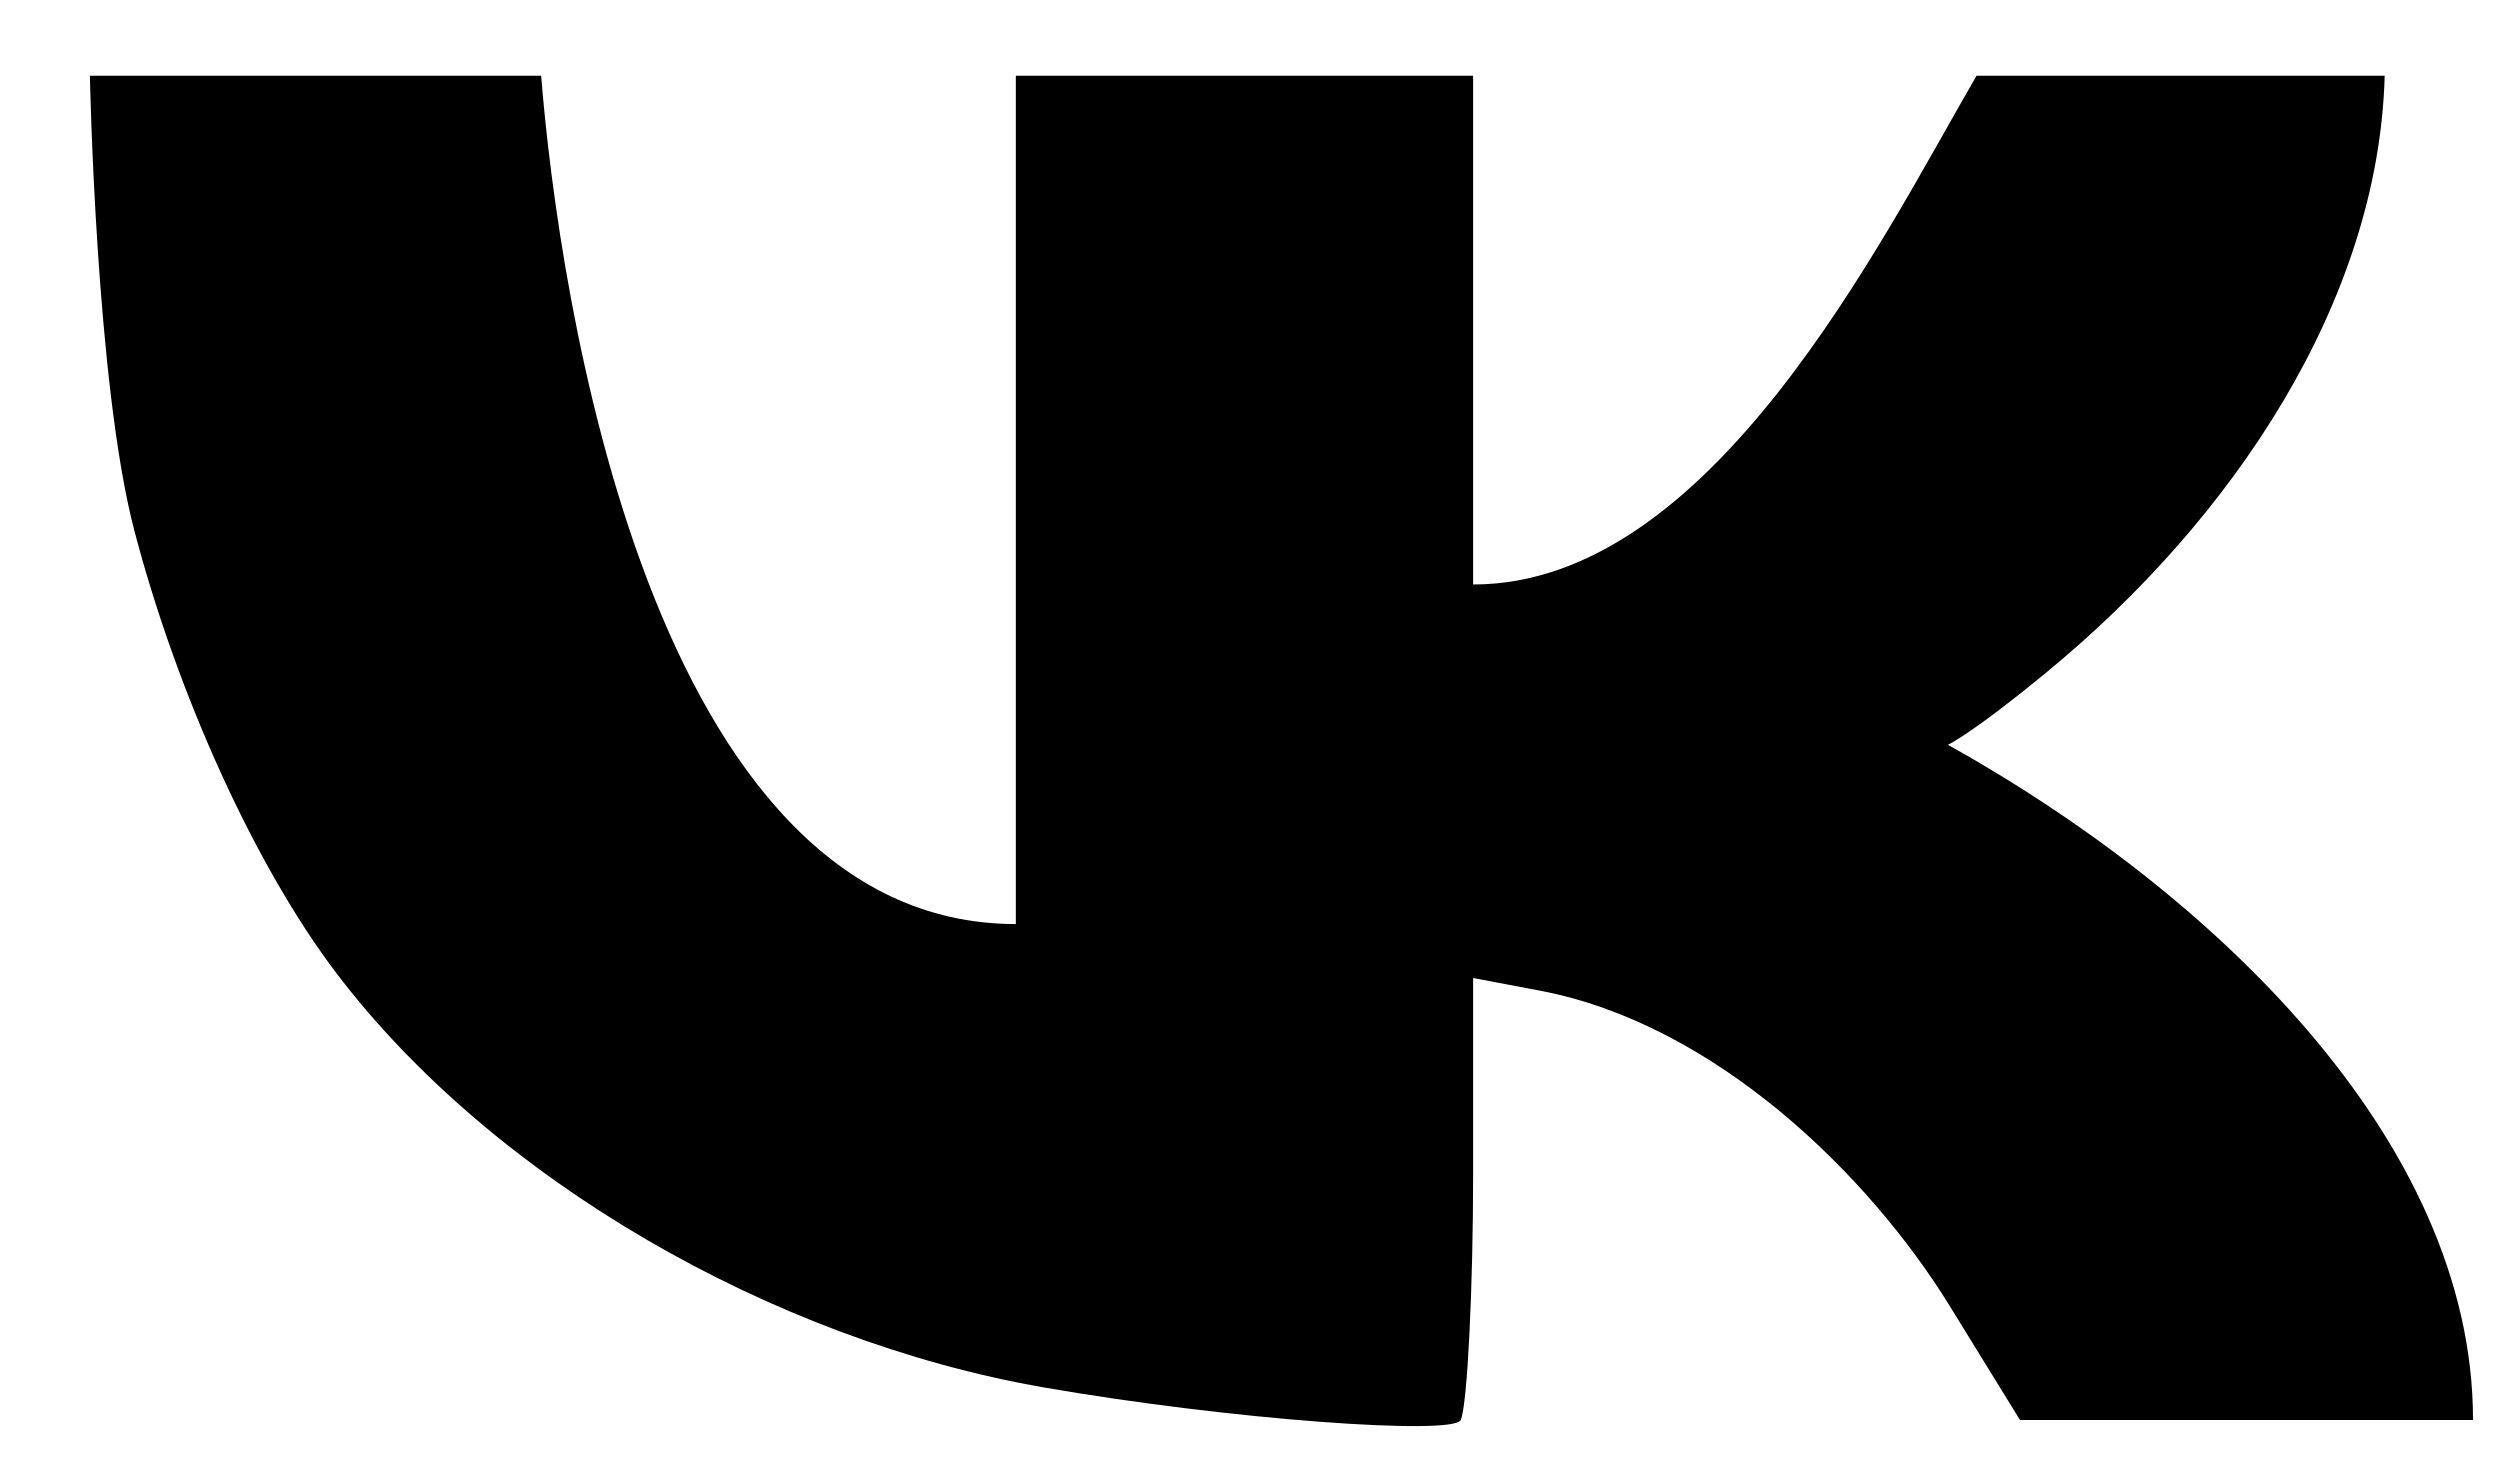
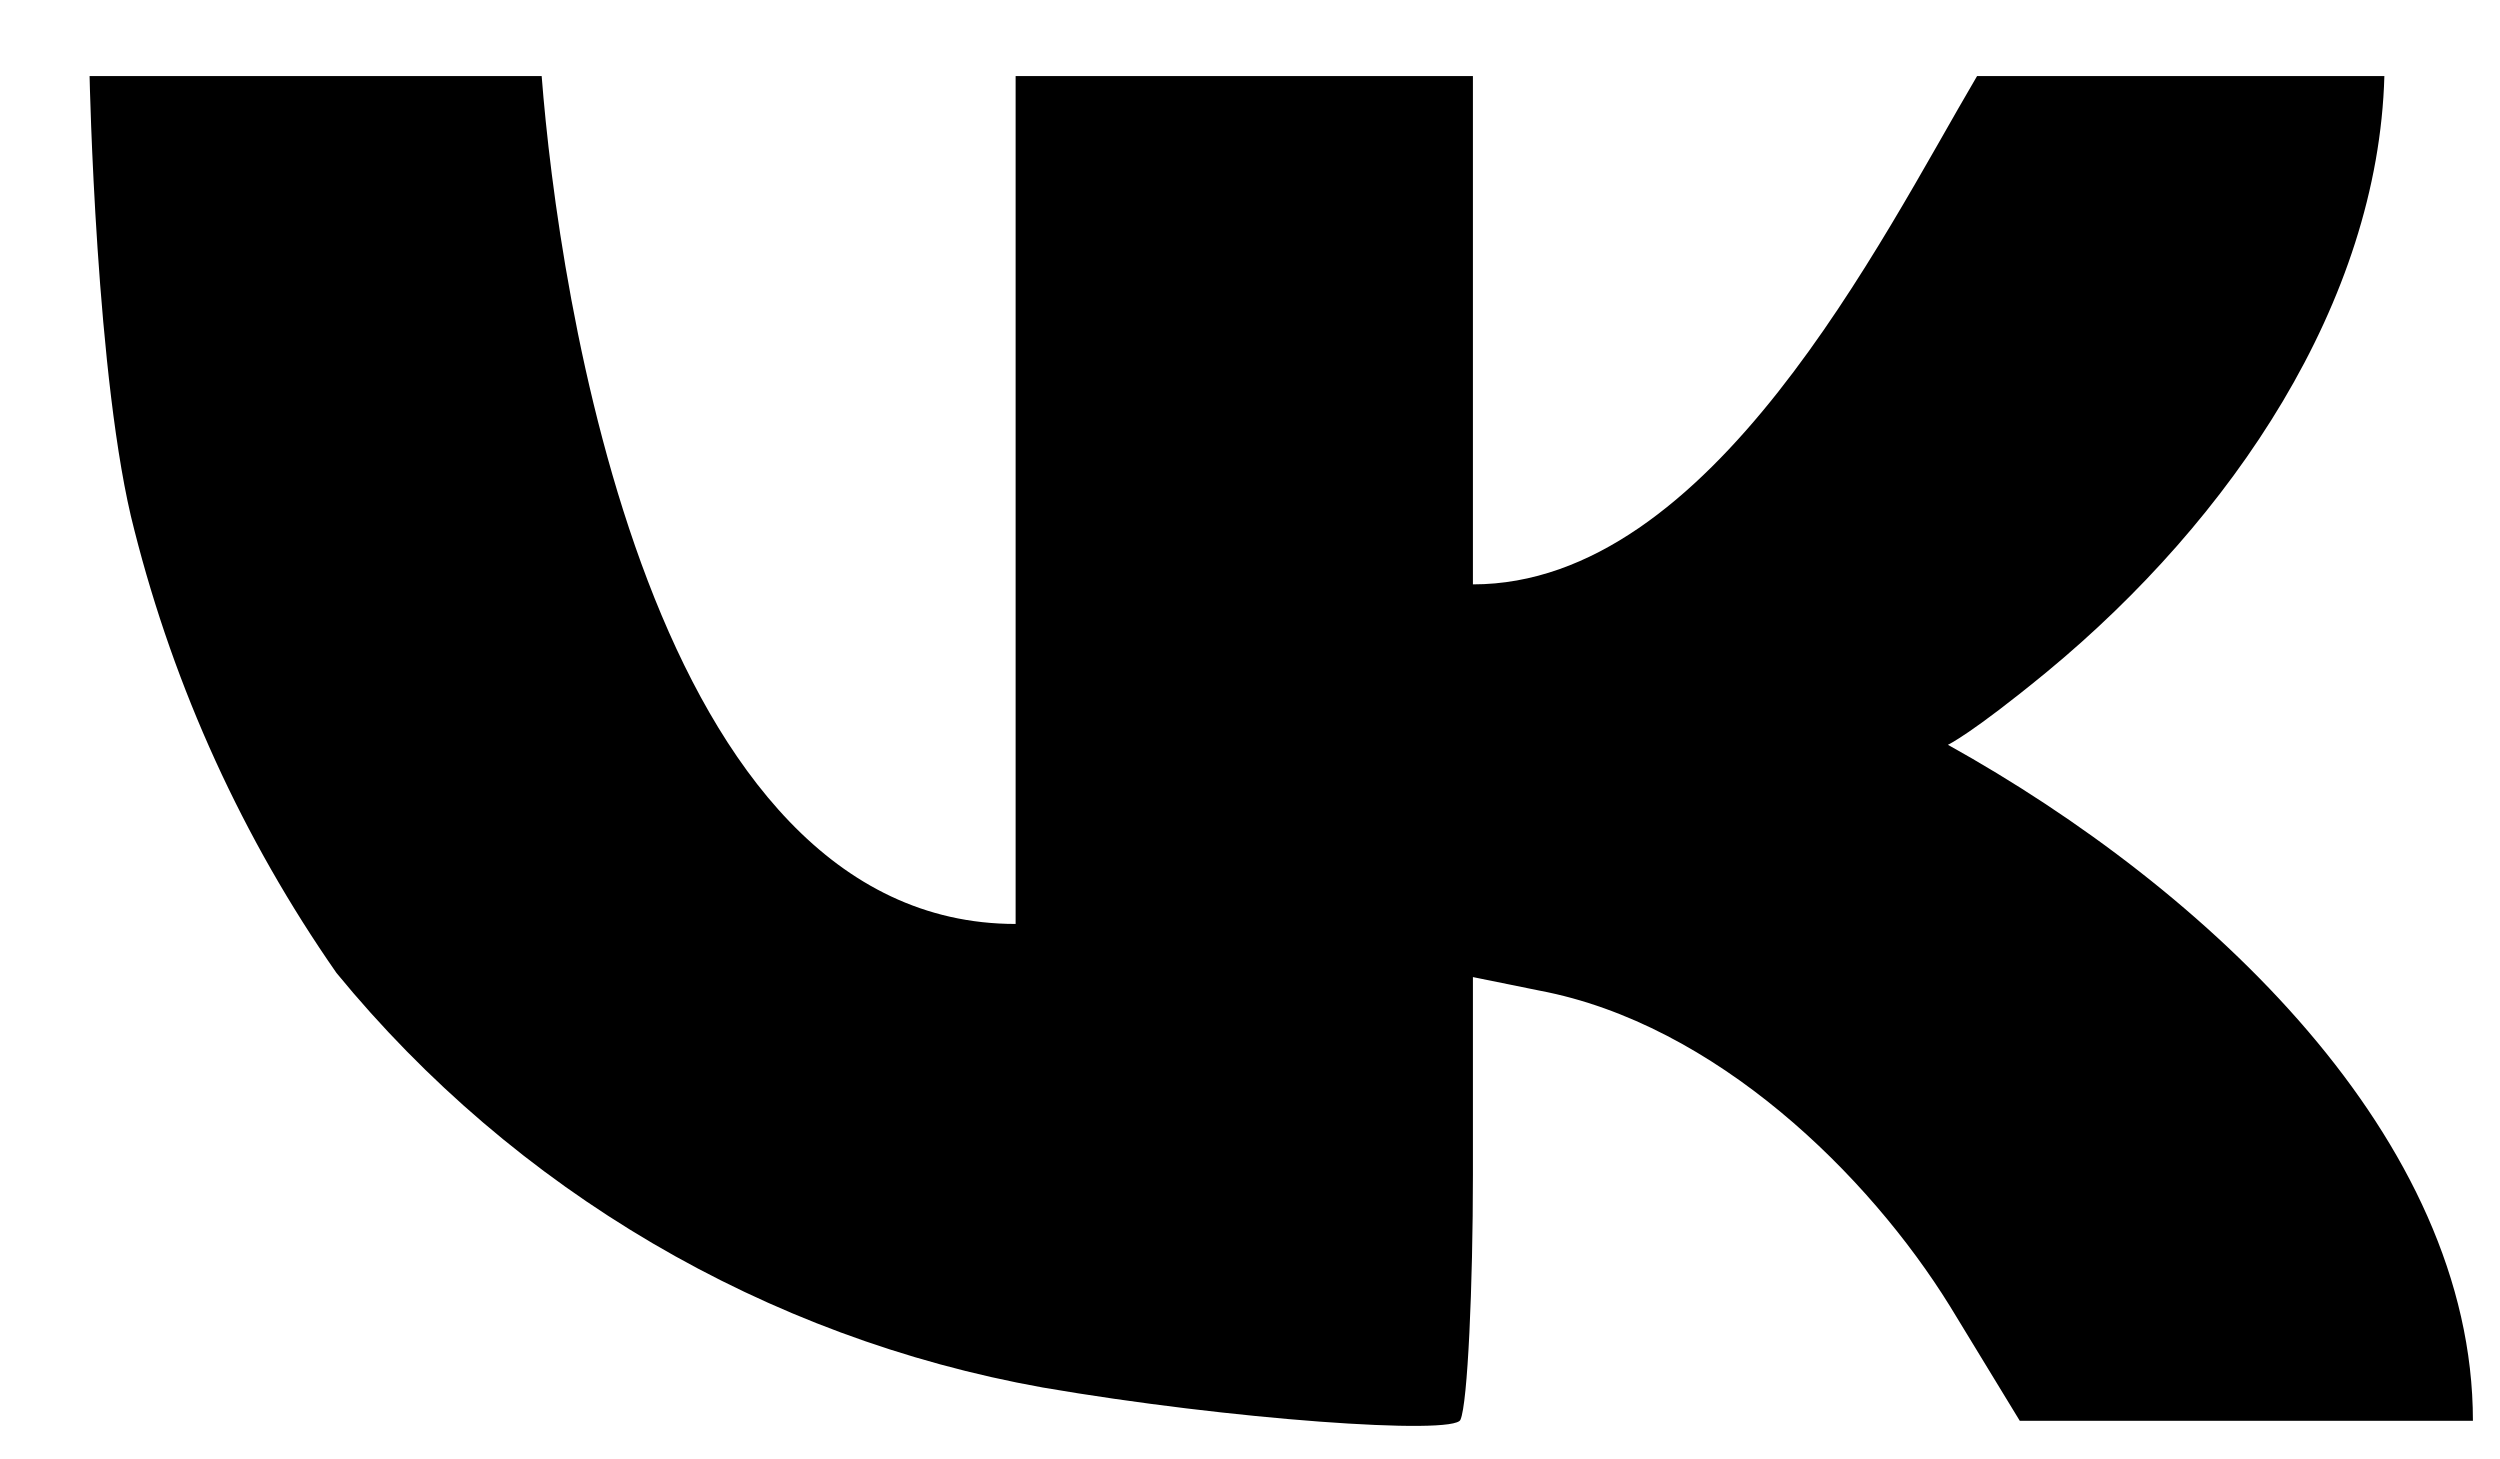
- <svg xmlns="http://www.w3.org/2000/svg" width="24" height="14" viewBox="0 0 24 14">
-   <path fill-rule="evenodd" clip-rule="evenodd" d="M0.863 0.727C0.863 0.727 0.92 3.68 1.288 5.087C1.704 6.676 2.454 8.32 3.227 9.339C4.731 11.322 7.414 12.864 10.013 13.318C11.817 13.632 13.957 13.782 14.023 13.632C14.089 13.482 14.142 12.322 14.142 11.281V9.389L14.782 9.51C16.468 9.83 17.942 11.28 18.716 12.535L19.392 13.632H21.536H23.741C23.741 10.929 21.204 8.544 18.7 7.15C18.7 7.15 18.924 7.05 19.653 6.449C21.434 4.982 22.834 2.897 22.893 0.727H20.934H18.975C18.054 2.312 16.433 5.611 14.142 5.611C14.142 5.611 14.142 0.869 14.142 0.727H9.752C9.752 0.913 9.752 8.871 9.752 8.871C6.239 8.871 5.361 2.8 5.195 0.727H0.863Z" />
+ <svg xmlns="http://www.w3.org/2000/svg" viewBox="0 0 24 14">
+   <path fill-rule="evenodd" clip-rule="evenodd" d="M.86.73s.06 2.95.43 4.36a13.03 13.03 0 0 0 1.94 4.25 11.36 11.36 0 0 0 6.78 3.98c1.8.31 3.95.46 4.01.31.07-.15.12-1.3.12-2.35v-1.9l.64.13c1.69.32 3.16 1.77 3.94 3.03l.67 1.1h4.35c0-2.71-2.54-5.1-5.04-6.49 0 0 .22-.1.95-.7 1.78-1.47 3.18-3.55 3.24-5.72h-3.91c-.93 1.58-2.55 4.88-4.84 4.88v-4.88h-4.39v8.14c-3.51 0-4.39-6.07-4.55-8.14h-4.34Z" />
</svg>
